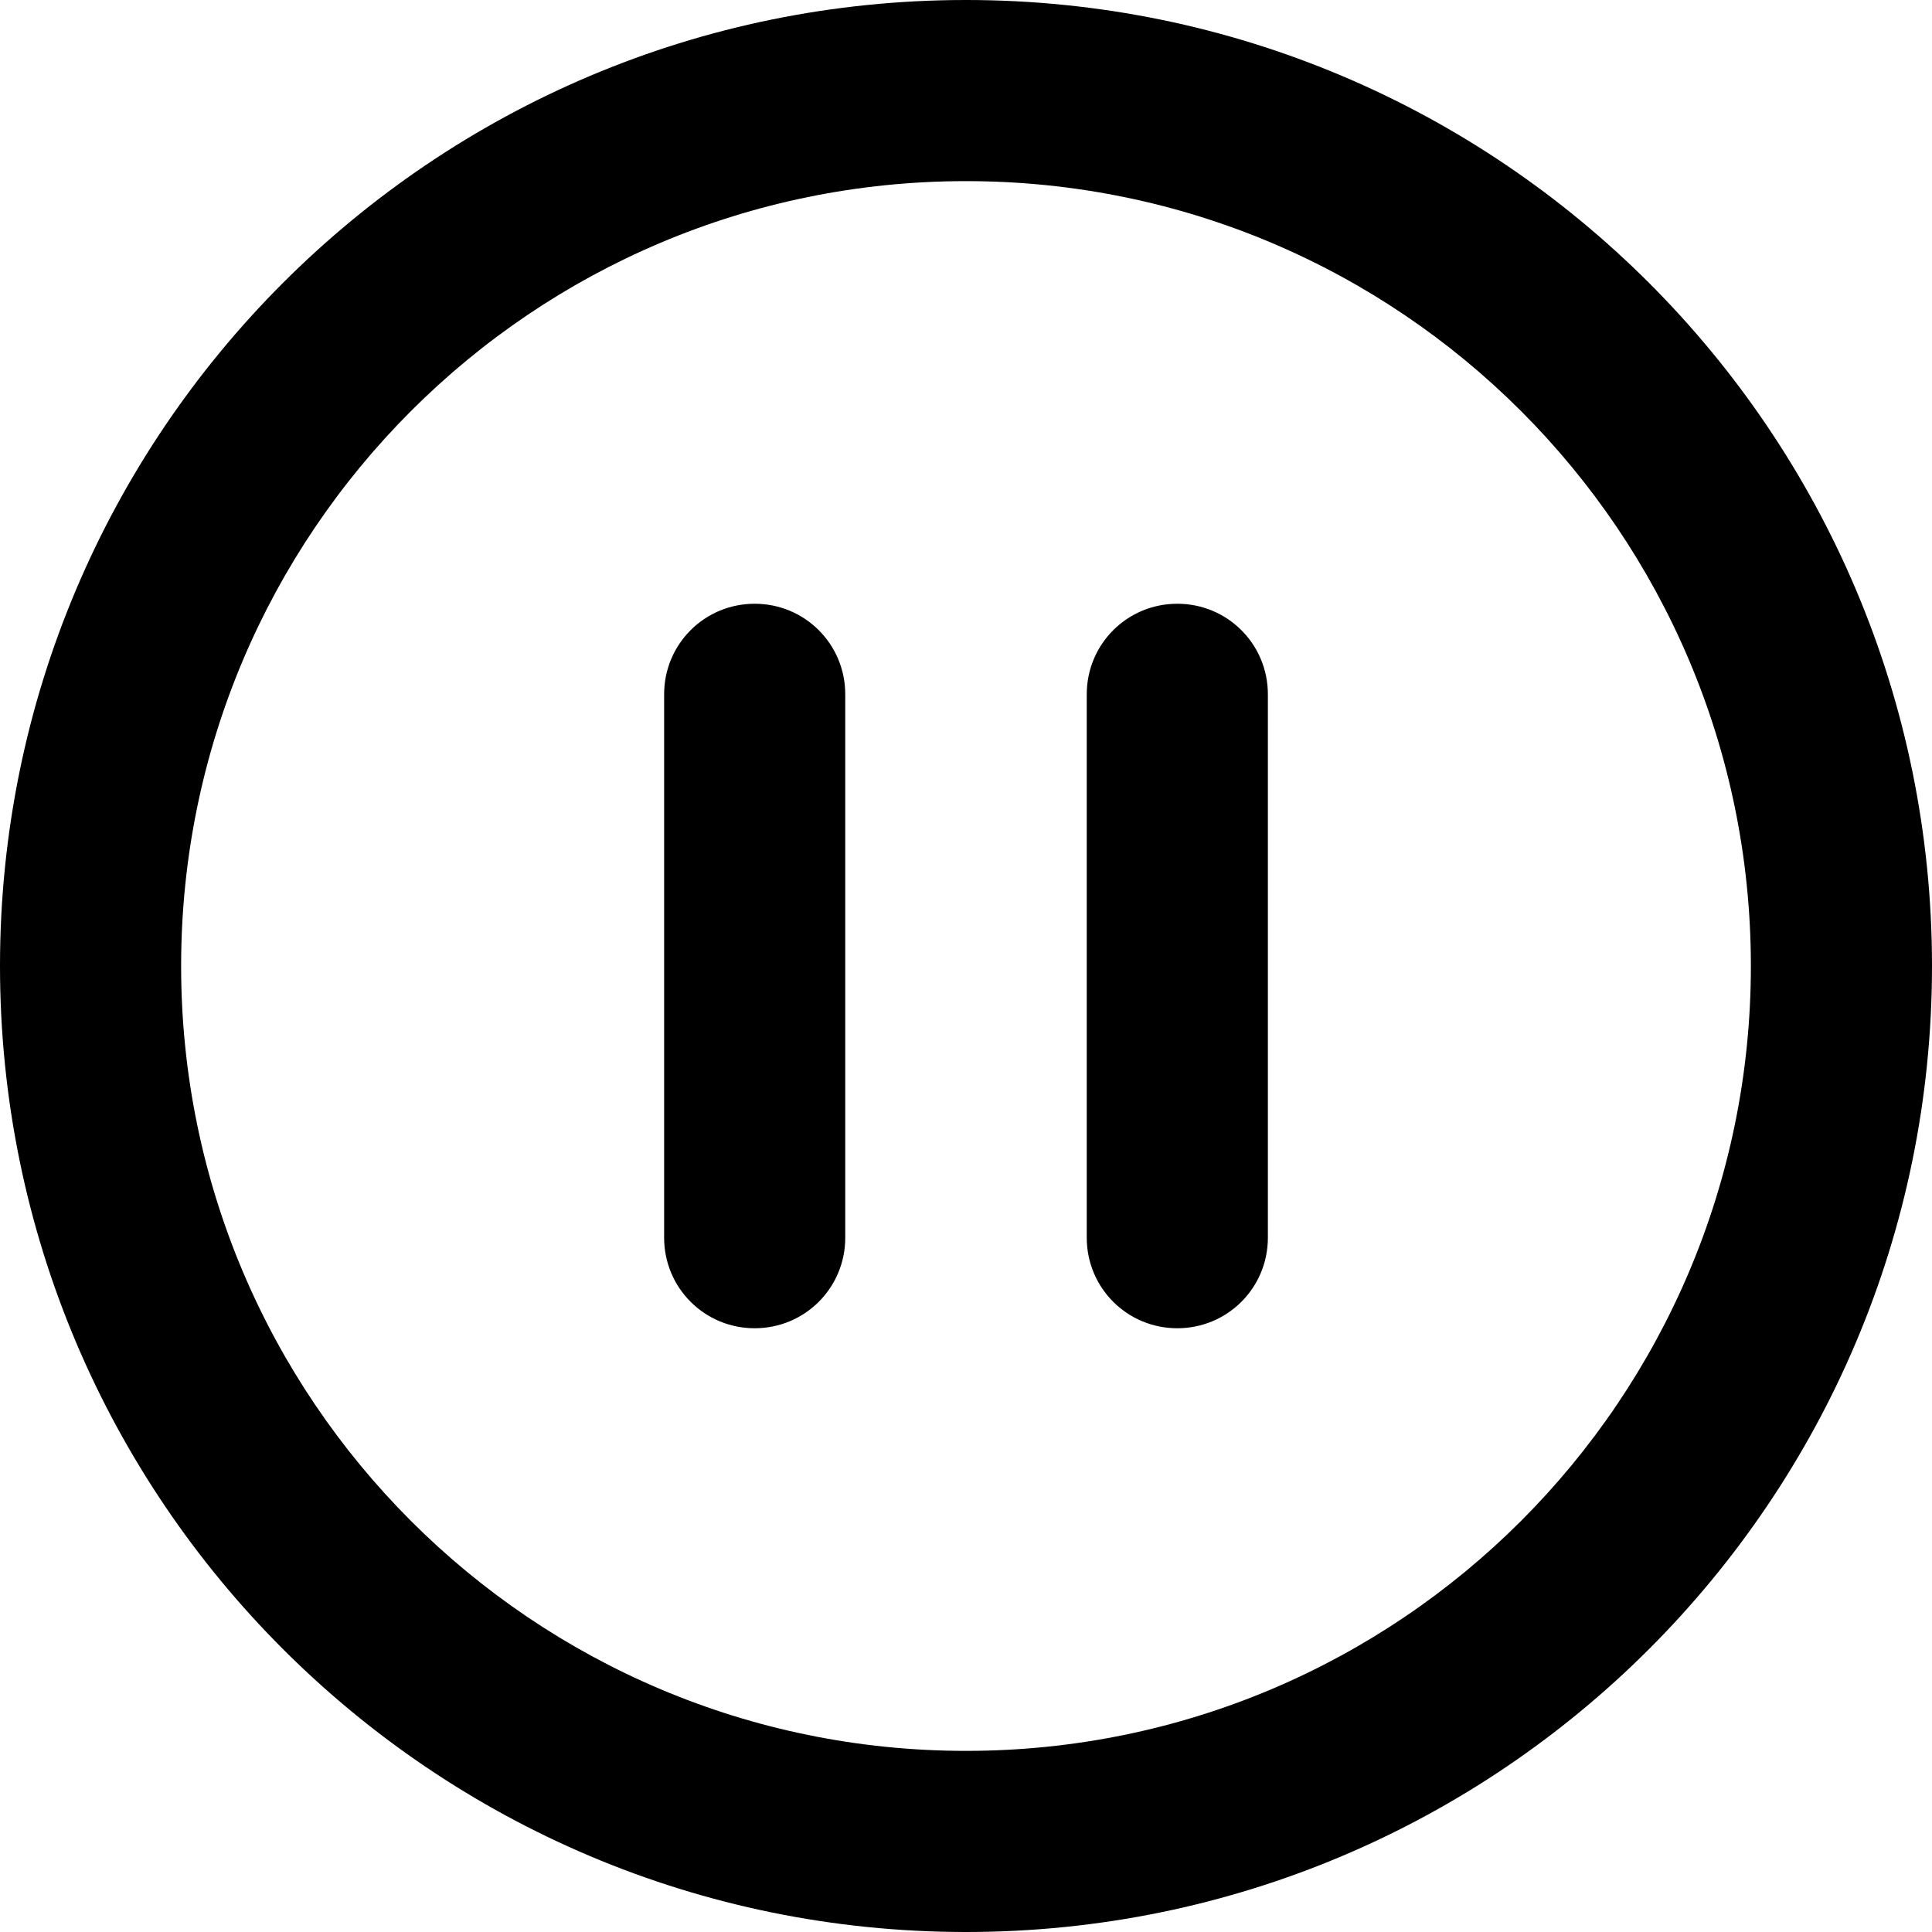
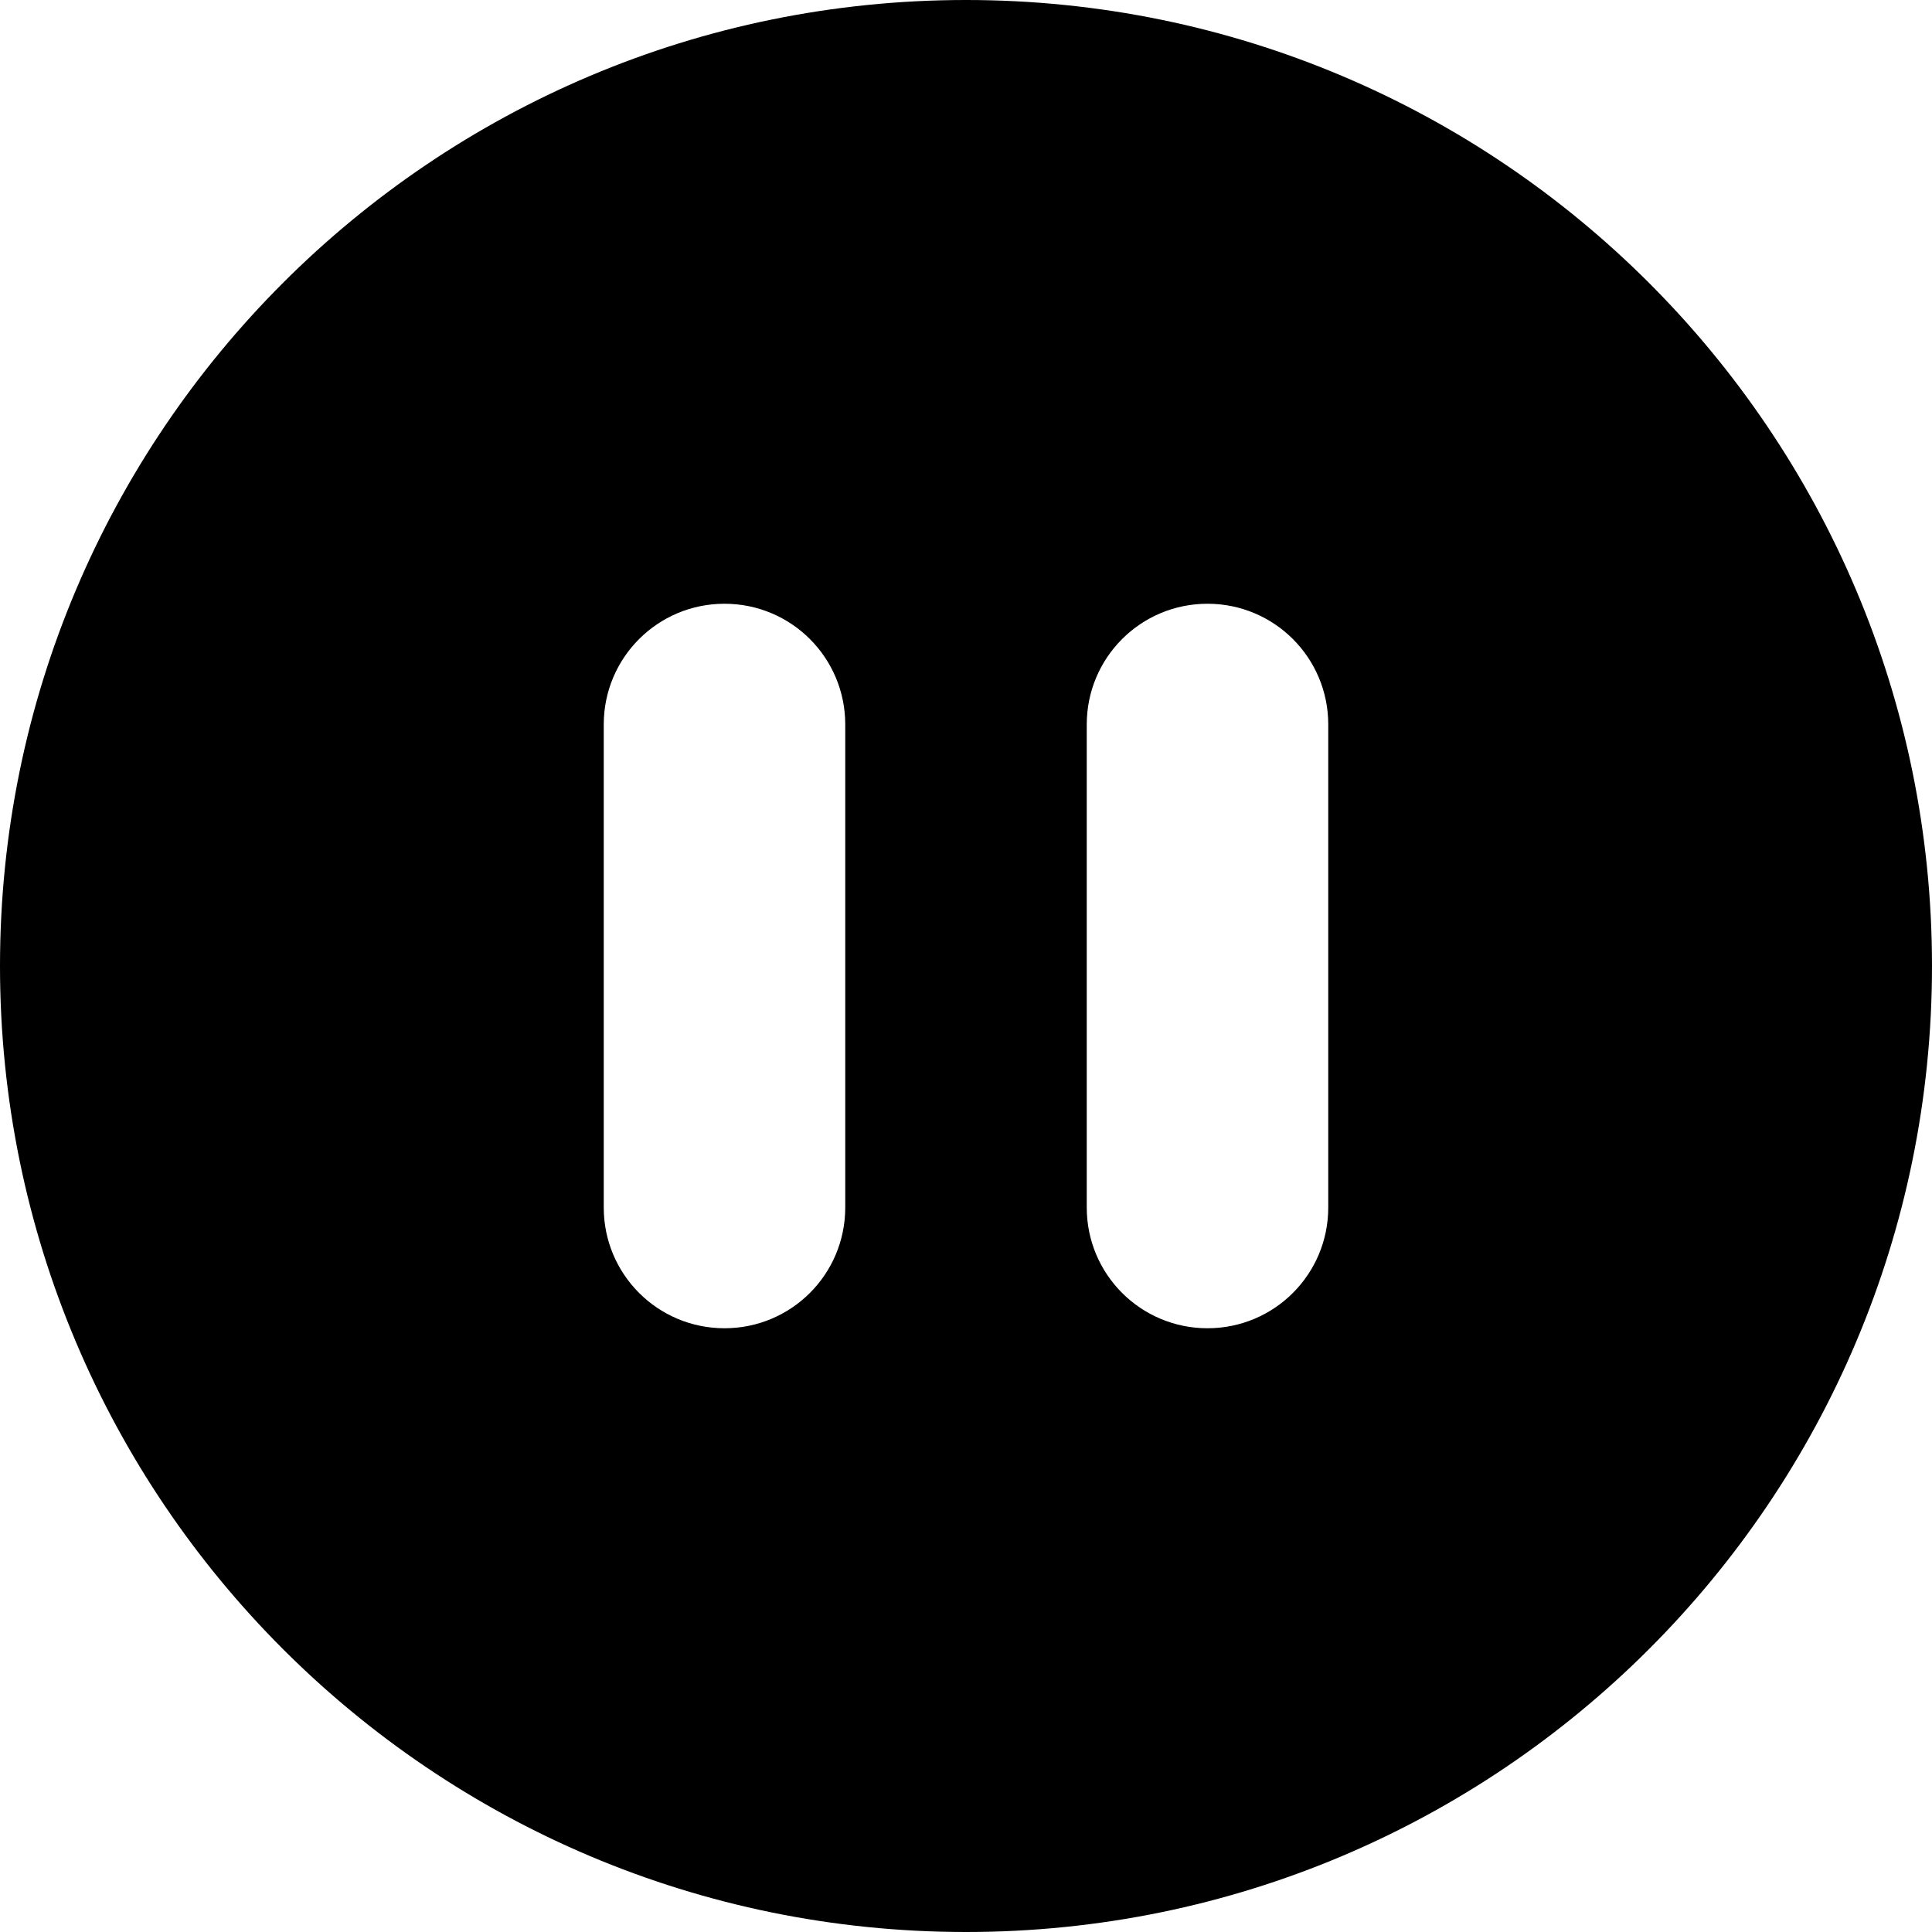
<svg xmlns="http://www.w3.org/2000/svg" viewBox="0 0 512 512">
-   <path d="M464 256A208 208 0 1 0 48 256a208 208 0 1 0 416 0zM0 256a256 256 0 1 1 512 0A256 256 0 1 1 0 256zm224-72V328c0 13.3-10.7 24-24 24s-24-10.7-24-24V184c0-13.3 10.7-24 24-24s24 10.7 24 24zm112 0V328c0 13.3-10.7 24-24 24s-24-10.7-24-24V184c0-13.3 10.7-24 24-24s24 10.7 24 24z" />
+   <path d="M256 512A256 256 0 1 0 256 0a256 256 0 1 0 0 512zM224 192V320c0 17.7-14.3 32-32 32s-32-14.3-32-32V192c0-17.7 14.3-32 32-32s32 14.3 32 32zm128 0V320c0 17.7-14.3 32-32 32s-32-14.3-32-32V192c0-17.7 14.3-32 32-32s32 14.3 32 32z" />
</svg>
